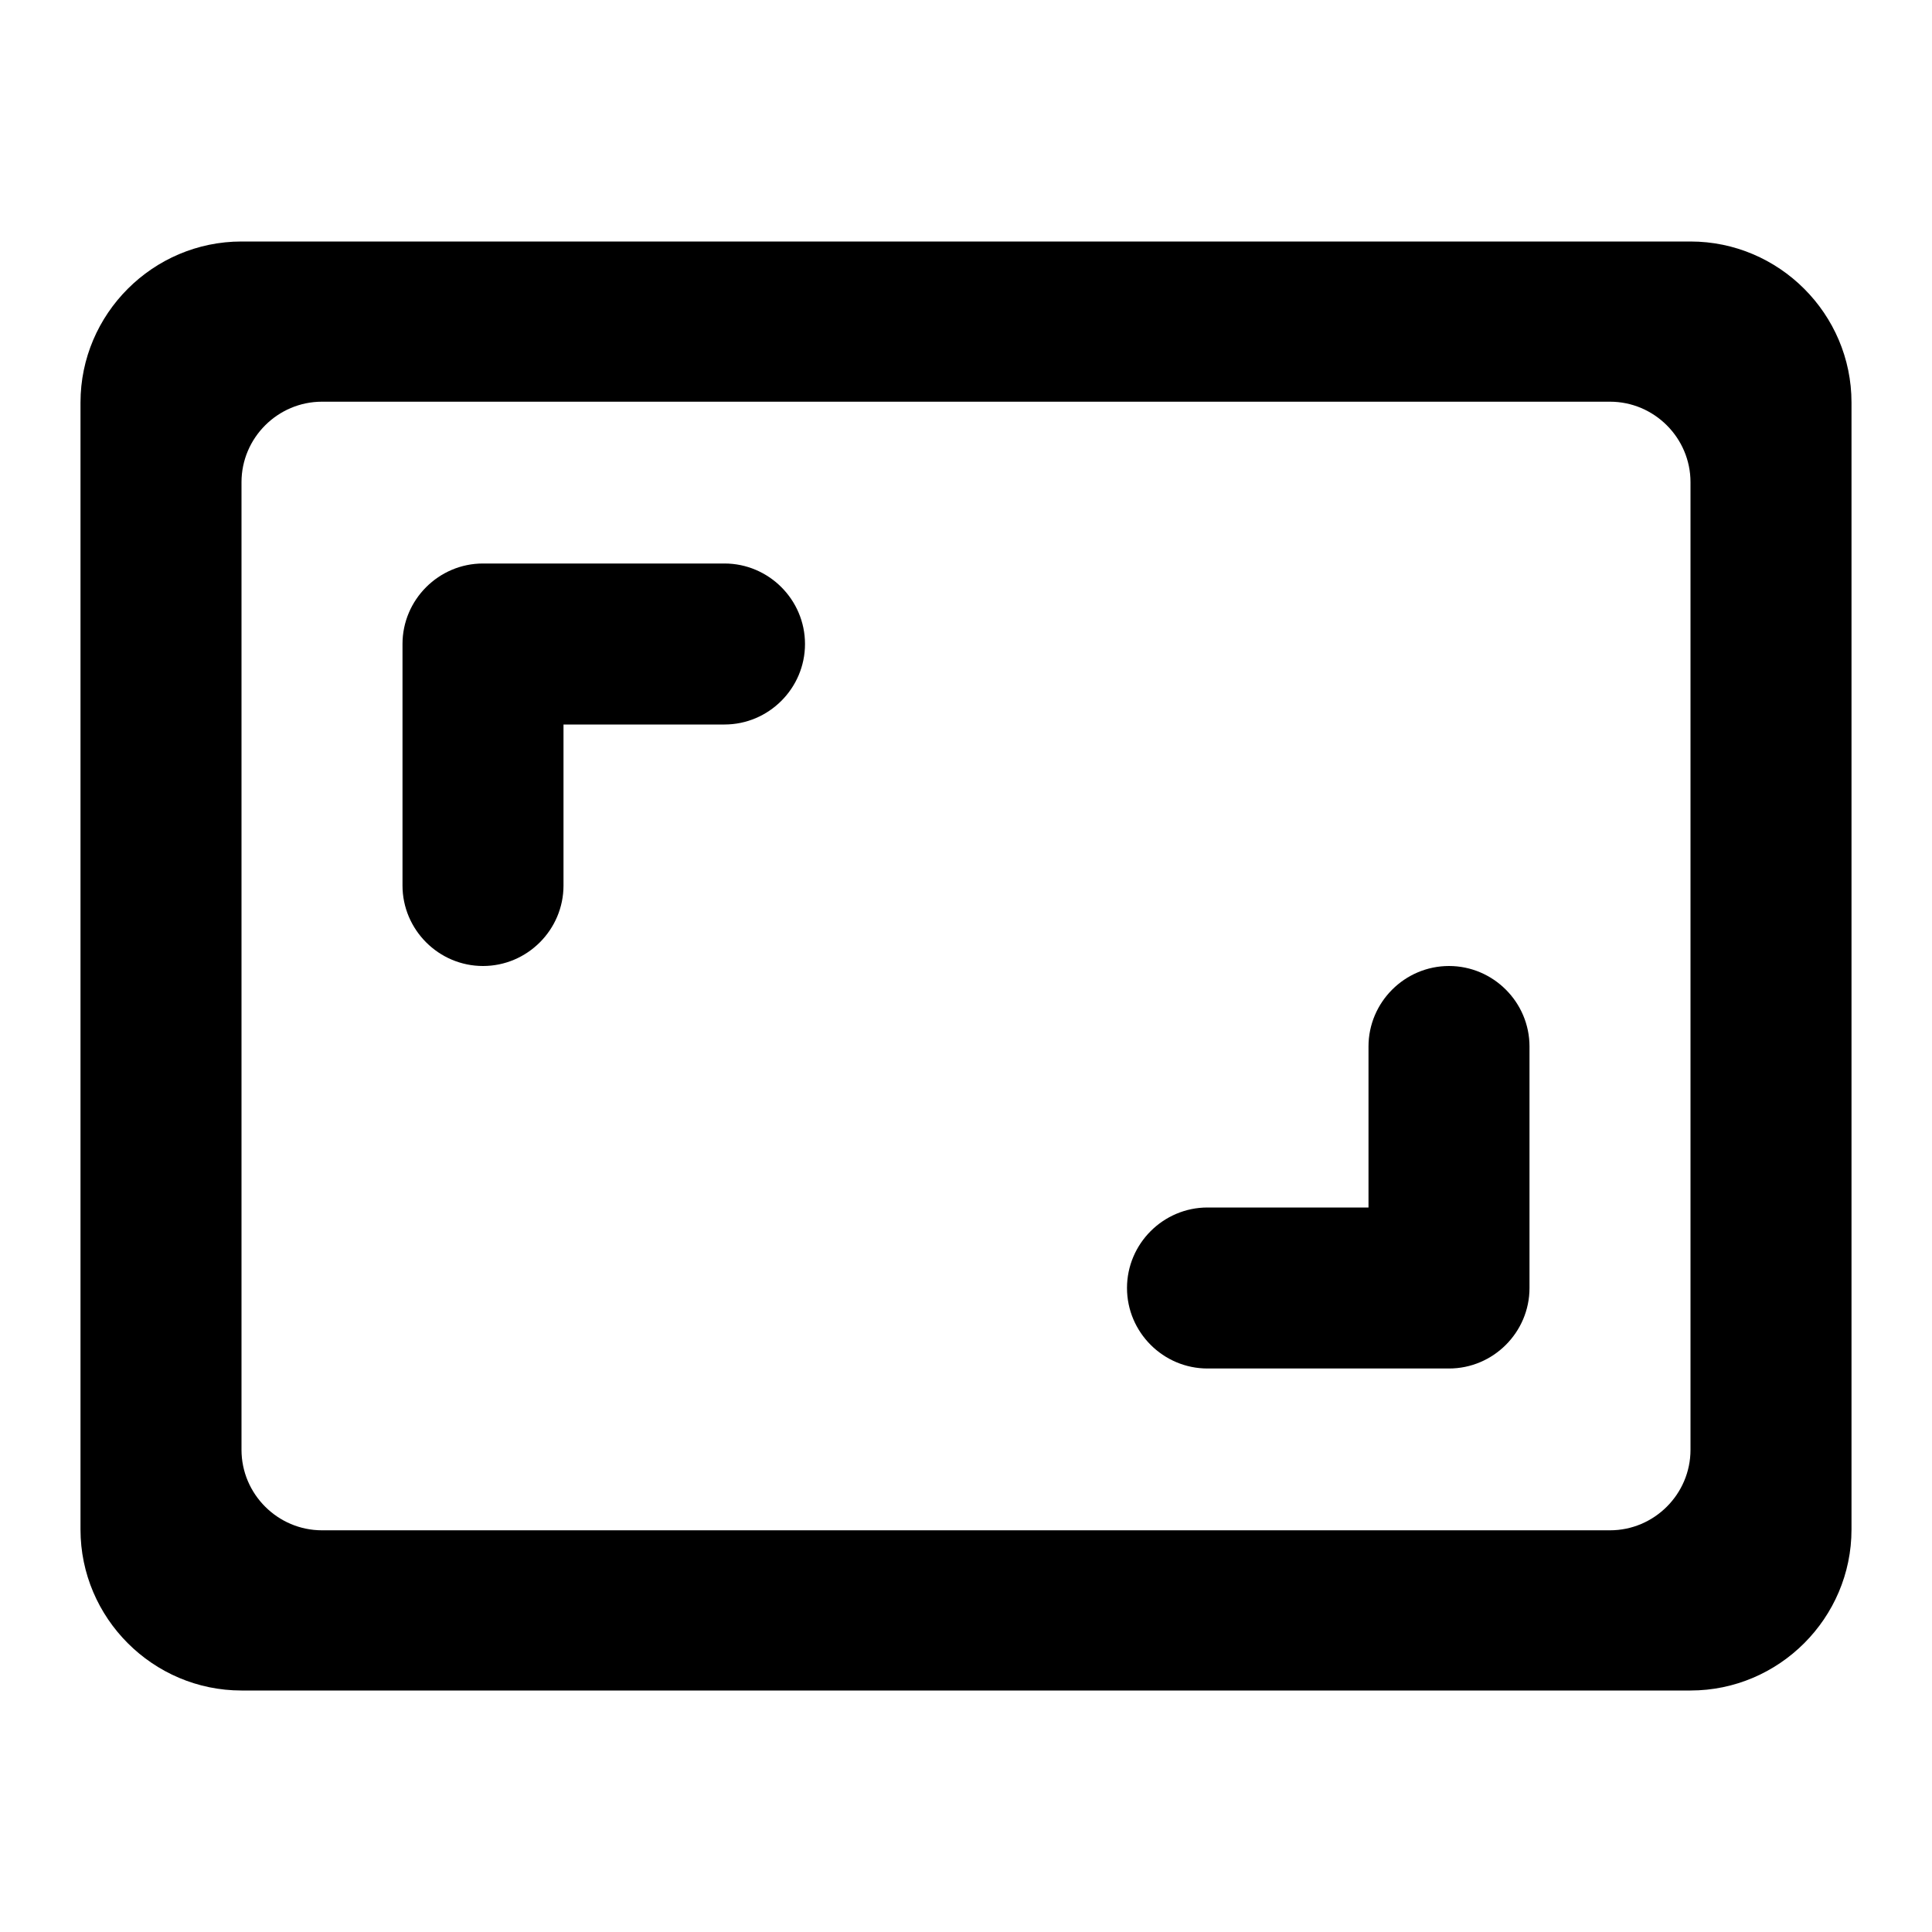
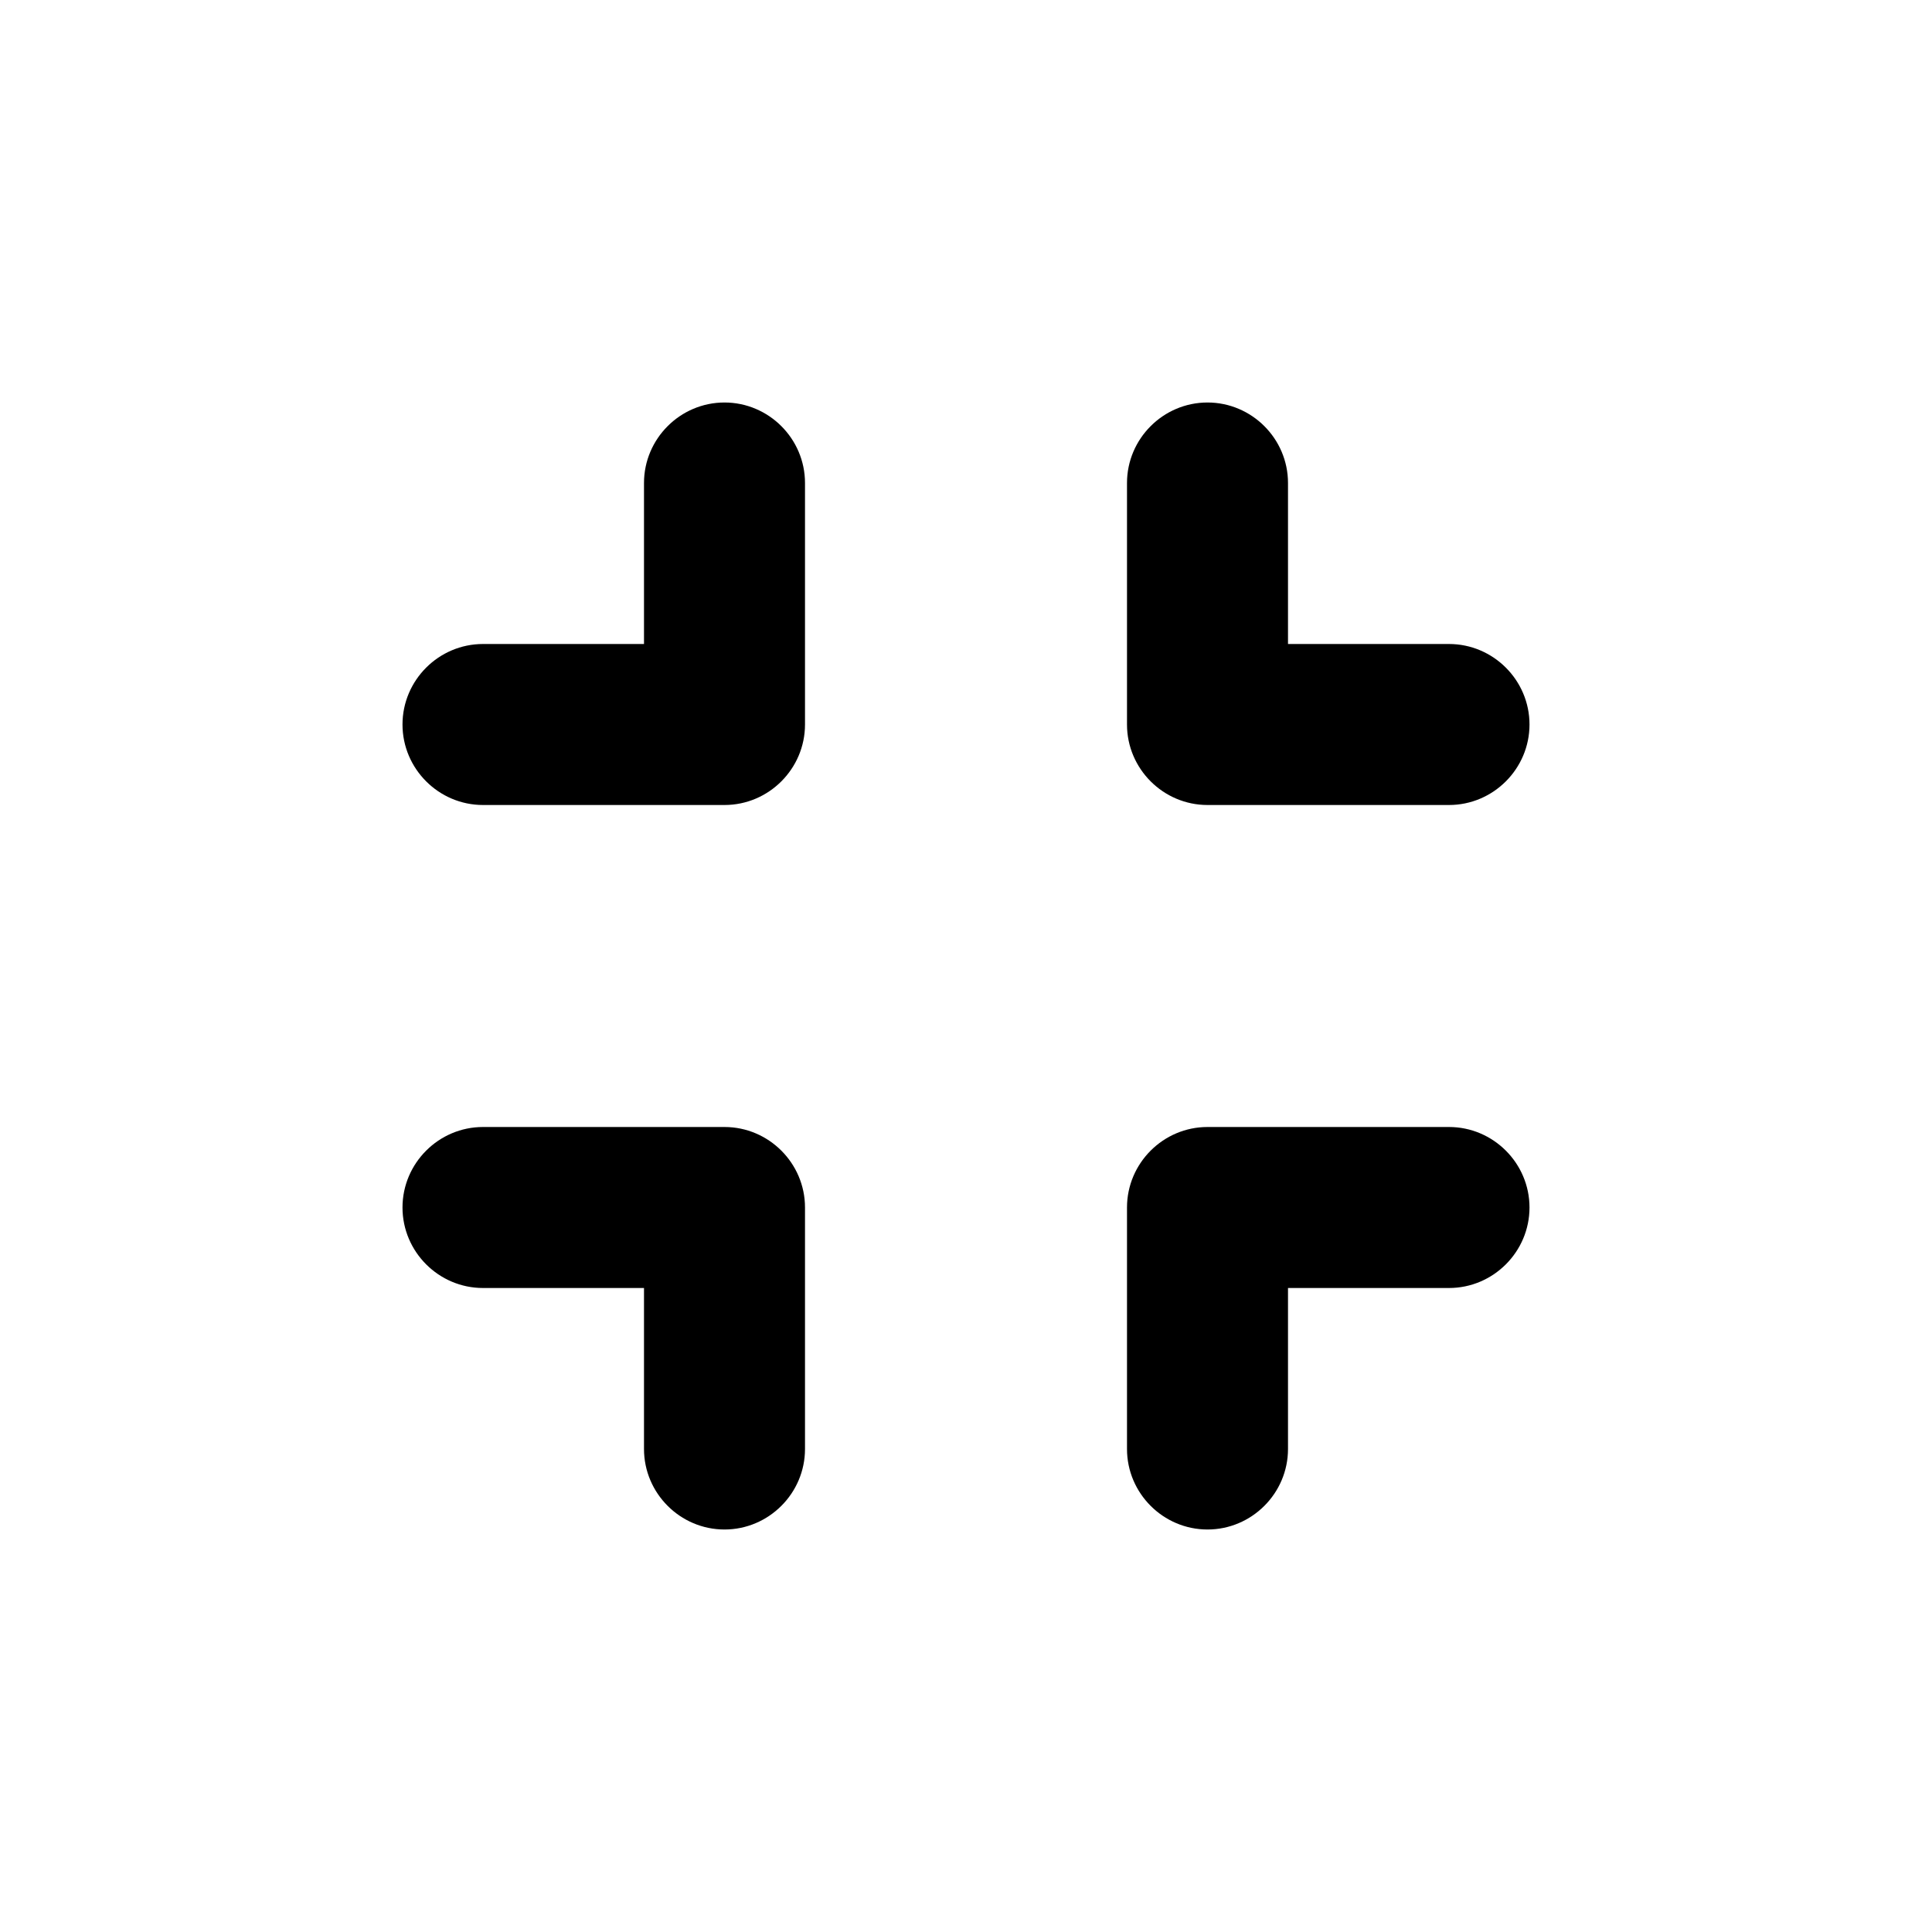
<svg xmlns="http://www.w3.org/2000/svg" height="24" viewBox="0 0 24 24" width="24">
-   <path d="M18 12c-.55 0-1 .45-1 1v2h-2c-.55 0-1 .45-1 1s.45 1 1 1h3c.55 0 1-.45 1-1v-3c0-.55-.45-1-1-1zM7 9h2c.55 0 1-.45 1-1s-.45-1-1-1H6c-.55 0-1 .45-1 1v3c0 .55.45 1 1 1s1-.45 1-1V9zm14-6H3c-1.1 0-2 .9-2 2v14c0 1.1.9 2 2 2h18c1.1 0 2-.9 2-2V5c0-1.1-.9-2-2-2zm-1 16.01H4c-.55 0-1-.45-1-1V5.99c0-.55.45-1 1-1h16c.55 0 1 .45 1 1v12.02c0 .55-.45 1-1 1z" />
+   <path d="M0 0h24v24H0V0z" fill="none" />
+   <path d="M6 16h2v2c0 .55.45 1 1 1s1-.45 1-1v-3c0-.55-.45-1-1-1H6c-.55 0-1 .45-1 1s.45 1 1 1zm2-8H6c-.55 0-1 .45-1 1s.45 1 1 1h3c.55 0 1-.45 1-1V6c0-.55-.45-1-1-1s-1 .45-1 1v2zm7 11c.55 0 1-.45 1-1v-2h2c.55 0 1-.45 1-1s-.45-1-1-1h-3c-.55 0-1 .45-1 1v3c0 .55.45 1 1 1zm1-11V6c0-.55-.45-1-1-1s-1 .45-1 1v3c0 .55.45 1 1 1h3c.55 0 1-.45 1-1s-.45-1-1-1h-2z" />
</svg>
